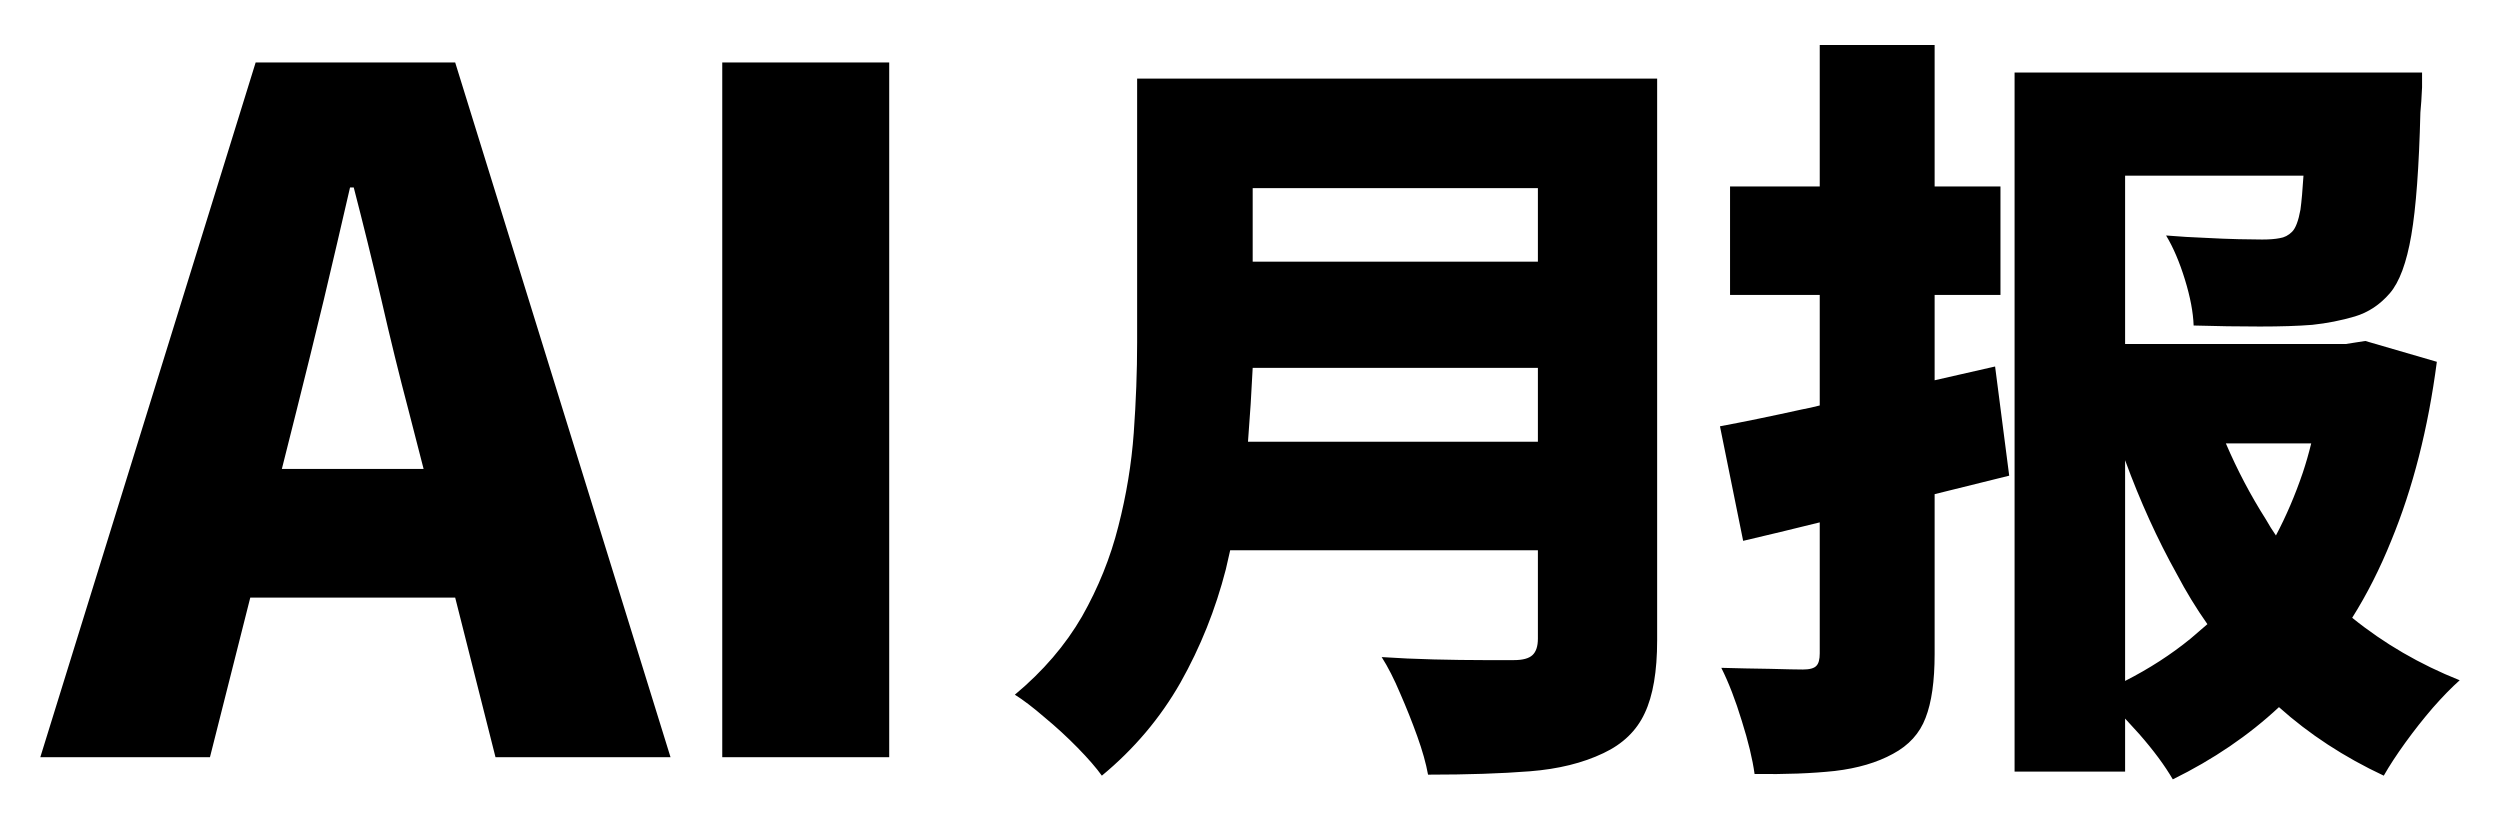
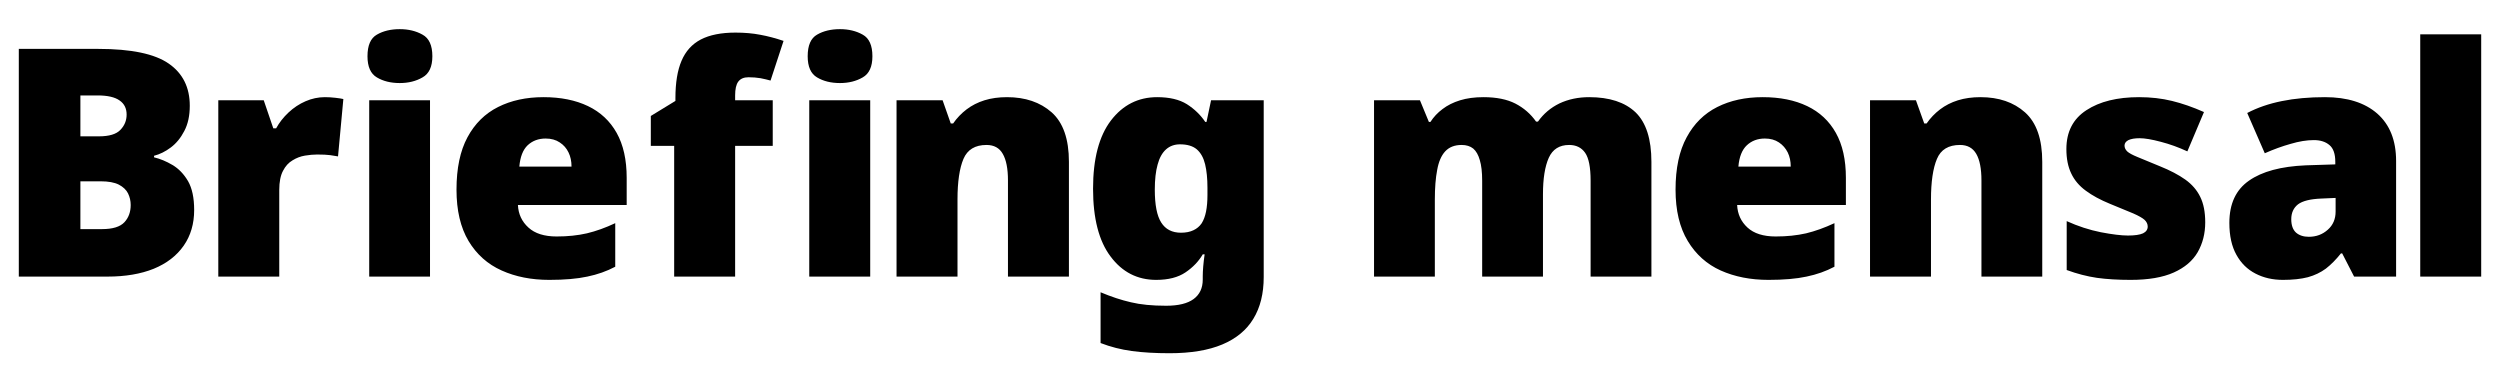
- <svg xmlns="http://www.w3.org/2000/svg" viewBox="0 -122.0 744.2 244.0">
-   <path id="accent" d="M62.5 103.4L12 103.4L76.1-103.4L135.5-103.4L199.6 103.4L147.5 103.4L135.5 55.9L74.5 55.9L62.5 103.4ZM83.9 17.6L126.1 17.6L121.6 0.1Q117.5-15.4 113.5-32.9Q109.4-50.4 105.3-66.2L105.3-66.2L104.2-66.2Q100.5-50.1 96.4-32.8Q92.2-15.4 88.3 0.1L88.3 0.1L83.9 17.6Z M264.7 103.4L215.0 103.4L215.0-103.4L264.7-103.4L264.7 103.4Z" />
-   <path id="ink" d="M338.5-20.0L338.5-98.6L493.3-98.6L493.3 68.6Q493.3 82.5 489.6 90.3Q486.0 98.1 477.3 102.2L477.3 102.2Q468.1 106.6 455.4 107.6Q442.7 108.6 425.1 108.6L425.1 108.6Q424.2 103.6 421.9 97.2Q419.6 90.8 416.8 84.4Q414.1 78.0 411.3 73.6L411.3 73.6Q418.7 74.1 426.8 74.3Q434.9 74.5 441.6 74.5L441.6 74.5L450.7 74.5Q454.6 74.5 456.2 73.0Q457.8 71.5 457.8 68.1L457.8 68.1L457.8 41.8L366.2 41.8Q365.5 44.8 364.9 47.5L364.9 47.5Q360.3 65.4 351.4 81.2Q342.4 97.0 328.0 108.9L328.0 108.9Q325.5 105.4 320.8 100.6Q316.1 95.8 310.9 91.5Q305.8 87.1 302.1 84.8L302.1 84.8Q314.7 74.3 322.1 61.5Q329.4 48.6 332.9 34.7Q336.5 20.7 337.5 6.8Q338.5-7.2 338.5-20.0L338.5-20.0ZM457.8-12.5L372.9-12.5Q372.4-1.9 371.5 9.5L371.5 9.5L457.8 9.5L457.8-12.5ZM457.8-66.0L372.9-66.0L372.9-44.1L457.8-44.1L457.8-66.0Z M599.7 107.7L599.7-100.4L721.0-100.4L721.0-96.0Q720.8-91.5 720.5-88.5L720.5-88.5Q719.9-64.2 717.8-52.0Q715.7-39.7 711.4-34.7Q707.0-29.6 701.0-27.8Q694.9-26.0 688.3-25.3L688.3-25.3Q682.1-24.8 672.7-24.8Q663.3-24.8 653.0-25.1L653.0-25.1Q652.8-31.0 650.4-38.8Q648.0-46.6 644.8-51.9L644.8-51.9Q650.9-51.4 656.4-51.2Q661.9-50.9 666.4-50.8Q670.9-50.7 673.4-50.7L673.4-50.7Q676.6-50.7 678.6-51.1Q680.7-51.4 682.3-53.0Q683.9-54.6 684.8-59.6L684.8-59.6Q685.3-63.3 685.7-69.7L685.7-69.7L632.6-69.7L632.6-19.6L698.3-19.6L704.1-20.5L725.4-14.3Q721.5 15.5 711.8 39.0L711.8 39.0Q706.8 51.4 700.2 61.9L700.2 61.9Q714.4 73.4 732.2 80.5L732.2 80.5Q728.6 83.7 724.2 88.7Q719.9 93.7 716.0 99.1Q712.1 104.5 709.6 108.9L709.6 108.9Q691.9 100.6 678.4 88.5L678.4 88.5Q664.9 101.1 646.8 110L646.8 110Q643.2 103.8 636.8 96.5L636.8 96.5Q634.7 94.2 632.6 91.9L632.6 91.9L632.6 107.7L599.7 107.7ZM518.9 39.0L512.0 4.9Q522.7 2.9 536.3-0.1L536.3-0.1Q539.0-0.6 541.7-1.3L541.7-1.3L541.7-34.2L515.0-34.2L515.0-66.5L541.7-66.5L541.7-108.6L575.9-108.6L575.9-66.5L595.5-66.5L595.5-34.2L575.9-34.2L575.9-8.8Q585.0-10.9 593.9-12.9L593.9-12.9L598.1 19.6Q587.1 22.3 575.9 25.1L575.9 25.1L575.9 72.7Q575.9 84.8 573.2 91.7Q570.6 98.6 563.5 102.4Q556.4 106.3 546.2 107.5Q536.0 108.6 522.3 108.4L522.3 108.4Q521.4 101.8 518.5 92.6Q515.7 83.4 512.4 76.8L512.4 76.8Q519.5 77.0 526.9 77.1Q534.2 77.3 536.7 77.3L536.7 77.3Q539.7 77.3 540.7 76.2Q541.7 75.2 541.7 72.5L541.7 72.5L541.7 33.5Q529.6 36.5 518.9 39.0L518.9 39.0ZM657.1 63.8L657.1 63.8Q652.1 56.7 648.0 48.9L648.0 48.9Q639.3 33.3 632.6 15.0L632.6 15.0L632.6 80.7Q643.4 75.2 652.1 68.1L652.1 68.1Q654.6 66.0 657.1 63.8ZM688.0 10.0L662.6 10.0Q667.7 21.9 674.5 32.6L674.5 32.6Q675.9 35.1 677.5 37.4L677.5 37.4Q682.1 28.7 685.5 18.7L685.5 18.7Q686.9 14.5 688.0 10.0L688.0 10.0Z" />
+ <svg xmlns="http://www.w3.org/2000/svg" viewBox="0 -122.0 1595.3 244.0">
+   <path id="accent" d="M1014.1-60.0L1014.1-60.0Q1033.5-60.0 1043.7-50.3Q1053.8-40.5 1053.8-18.7L1053.8-18.7L1053.8 54.5L1015.0 54.5L1015.0-6.7Q1015.0-19.5 1011.5-24.5Q1008.0-29.5 1001.3-29.5L1001.3-29.5Q992.0-29.5 988.3-21.3Q984.6-13.0 984.6 2.0L984.6 2.0L984.6 54.5L945.8 54.5L945.8-6.7Q945.8-14.9 944.3-19.8Q942.9-24.8 940.1-27.2Q937.2-29.5 932.7-29.5L932.7-29.5Q926.0-29.5 922.2-25.4Q918.5-21.4 917.1-13.6Q915.6-5.9 915.6 5.3L915.6 5.3L915.6 54.5L876.8 54.5L876.8-58.0L906.1-58.0L911.8-44.2L912.8-44.2Q915.8-48.9 920.5-52.4Q925.2-56.0 931.7-58.0Q938.2-60.0 946.6-60.0L946.6-60.0Q959.0-60.0 967.0-55.9Q975.1-51.7 980.2-44.4L980.2-44.4L981.4-44.4Q986.7-51.9 995.1-56.0Q1003.6-60.0 1014.1-60.0Z M1124.8-60.0L1124.8-60.0Q1141.3-60.0 1153.2-54.3Q1165.1-48.6 1171.5-37.2Q1177.9-25.8 1177.9-8.5L1177.9-8.5L1177.9 8.8L1108.5 8.8Q1108.9 17.5 1115.1 23.2Q1121.3 28.9 1133.1 28.9L1133.1 28.9Q1143.7 28.9 1152.5 26.9Q1161.2 24.8 1170.6 20.4L1170.6 20.4L1170.6 48.2Q1162.5 52.5 1152.8 54.5Q1143.1 56.6 1128.5 56.6L1128.5 56.6Q1111.4 56.6 1098.0 50.6Q1084.7 44.6 1077.0 31.8Q1069.2 18.9 1069.2-1.0L1069.2-1.0Q1069.2-21.4 1076.3-34.4Q1083.3-47.4 1095.8-53.7Q1108.3-60.0 1124.8-60.0ZM1126.2-33.6L1126.2-33.6Q1119.3-33.6 1114.7-29.3Q1110.1-25.0 1109.3-15.7L1109.3-15.7L1142.7-15.7Q1142.7-20.8 1140.8-24.7Q1138.8-28.7 1135.2-31.1Q1131.5-33.6 1126.2-33.6Z M1263.8-60.0L1263.8-60.0Q1281.3-60.0 1292.2-50.3Q1303.2-40.5 1303.2-18.7L1303.2-18.7L1303.2 54.5L1264.4 54.5L1264.4-6.9Q1264.4-18.1 1261.1-23.8Q1257.8-29.5 1250.7-29.5L1250.7-29.5Q1239.7-29.5 1236.0-20.6Q1232.2-11.6 1232.2 5.3L1232.2 5.3L1232.2 54.5L1193.3 54.5L1193.3-58.0L1222.6-58.0L1227.9-43.2L1229.4-43.2Q1233.0-48.4 1238.0-52.2Q1243.0-56.0 1249.4-58.0Q1255.8-60.0 1263.8-60.0Z M1407.2 19.9L1407.2 19.9Q1407.2 30.5 1402.4 38.9Q1397.6 47.2 1387.1 51.9Q1376.6 56.6 1359.6 56.6L1359.6 56.6Q1347.5 56.6 1338.1 55.3Q1328.6 53.9 1318.8 50.3L1318.8 50.3L1318.8 19.1Q1329.6 24.0 1340.6 26.2Q1351.6 28.3 1357.9 28.3L1357.9 28.3Q1364.4 28.3 1367.5 26.9Q1370.5 25.4 1370.5 22.6L1370.5 22.6Q1370.5 20.2 1368.5 18.3Q1366.5 16.5 1361.3 14.2Q1356.1 12.0 1346.5 8.1L1346.5 8.1Q1337.2 4.3 1331.0-0.3Q1324.7-4.9 1321.7-11.3Q1318.6-17.7 1318.6-26.9L1318.6-26.9Q1318.6-43.4 1331.4-51.7Q1344.1-60.0 1365.0-60.0L1365.0-60.0Q1376.2-60.0 1386.0-57.6Q1395.8-55.2 1406.4-50.5L1406.4-50.5L1395.8-25.4Q1387.4-29.3 1378.9-31.5Q1370.3-33.8 1365.3-33.8L1365.3-33.8Q1360.8-33.8 1358.2-32.6Q1355.7-31.3 1355.7-29.1L1355.7-29.1Q1355.7-27.1 1357.4-25.4Q1359.1-23.8 1364.0-21.8Q1368.9-19.7 1378.3-15.9L1378.3-15.9Q1388.0-12.0 1394.5-7.4Q1400.9-2.8 1404.0 3.6Q1407.2 10.0 1407.2 19.9Z M1483.6-60.0L1483.6-60.0Q1505.0-60.0 1517.0-49.5Q1529.0-38.9 1529.0-19.3L1529.0-19.3L1529.0 54.5L1502.2 54.5L1494.6 39.7L1493.8 39.7Q1489.1 45.6 1484.2 49.4Q1479.2 53.1 1472.7 54.9Q1466.1 56.6 1456.8 56.6L1456.8 56.6Q1447.0 56.6 1439.3 52.6Q1431.5 48.6 1427.1 40.6Q1422.6 32.6 1422.6 20.2L1422.6 20.2Q1422.6 2.0 1435.1-6.7Q1447.6-15.5 1471.4-16.5L1471.4-16.5L1490.2-17.1L1490.2-18.7Q1490.2-26.3 1486.5-29.4Q1482.8-32.6 1476.5-32.6L1476.5-32.6Q1469.8-32.6 1461.7-30.2Q1453.5-27.9 1445.2-24.2L1445.2-24.2L1434.0-49.9Q1443.7-55.0 1456.1-57.5Q1468.4-60.0 1483.6-60.0ZM1490.4 4.3L1481.4 4.7Q1470.8 5.1 1466.4 8.4Q1462.1 11.8 1462.1 17.9L1462.1 17.9Q1462.1 23.6 1465.1 26.4Q1468.2 29.1 1473.3 29.1L1473.3 29.1Q1480.4 29.1 1485.4 24.6Q1490.4 20.2 1490.4 13.0L1490.4 13.0L1490.4 4.3Z M1583.3-100.1L1583.3 54.5L1544.4 54.5L1544.4-100.1L1583.3-100.1Z" />
+   <path id="ink" d="M12-90.8L62.7-90.8Q94.2-90.8 107.7-81.4Q121.1-72.1 121.1-54.5L121.1-54.5Q121.1-45.0 117.6-38.4Q114.2-31.8 109.0-27.9Q103.8-24.0 98.3-22.6L98.3-22.6L98.3-21.6Q104.2-20.2 110.1-16.7Q116.0-13.2 120.0-6.4Q123.9 0.4 123.9 12.0L123.9 12.0Q123.9 25.2 117.2 34.8Q110.5 44.4 98.1 49.5Q85.7 54.5 68.6 54.5L68.6 54.5L12 54.5L12-90.8ZM51.3-35.0L63.1-35.0Q72.9-35.0 76.8-39.1Q80.8-43.2 80.8-48.9L80.8-48.9Q80.8-54.8 76.3-57.9Q71.8-61.1 62.3-61.1L62.3-61.1L51.3-61.1L51.3-35.0ZM64.3-6.3L51.3-6.3L51.3 24.2L65.1 24.2Q75.3 24.2 79.4 19.8Q83.4 15.5 83.4 8.8L83.4 8.8Q83.4 4.9 81.7 1.4Q80.0-2.0 75.8-4.2Q71.6-6.3 64.3-6.3L64.3-6.3Z M207.3-60.0L207.3-60.0Q210.6-60.0 214.0-59.6Q217.5-59.2 219.1-58.8L219.1-58.8L215.7-22.2Q213.6-22.6 210.7-23.0Q207.7-23.4 202.4-23.4L202.4-23.4Q198.8-23.4 194.6-22.7Q190.4-22.0 186.7-19.7Q182.9-17.5 180.6-13.0Q178.2-8.5 178.2-0.8L178.2-0.8L178.2 54.5L139.3 54.5L139.3-58.0L168.3-58.0L174.4-40.1L176.2-40.1Q179.2-45.6 184.1-50.2Q189.0-54.8 195.0-57.4Q201.0-60.0 207.3-60.0Z M235.6-58.0L274.4-58.0L274.4 54.5L235.6 54.5L235.6-58.0ZM255.1-103.4L255.1-103.4Q263.4-103.4 269.6-99.9Q275.9-96.5 275.9-86.1L275.9-86.1Q275.9-76.1 269.6-72.6Q263.4-69.0 255.1-69.0L255.1-69.0Q246.5-69.0 240.5-72.6Q234.5-76.1 234.5-86.1L234.5-86.1Q234.5-96.5 240.5-99.9Q246.5-103.4 255.1-103.4Z M346.8-60.0L346.8-60.0Q363.3-60.0 375.2-54.3Q387.1-48.6 393.5-37.2Q399.9-25.8 399.9-8.5L399.9-8.5L399.9 8.8L330.5 8.8Q330.9 17.5 337.2 23.2Q343.4 28.9 355.2 28.9L355.2 28.9Q365.8 28.9 374.5 26.9Q383.3 24.8 392.6 20.4L392.6 20.4L392.6 48.2Q384.5 52.5 374.8 54.5Q365.1 56.6 350.5 56.6L350.5 56.6Q333.4 56.6 320.1 50.6Q306.7 44.6 299.0 31.8Q291.3 18.9 291.3-1.0L291.3-1.0Q291.3-21.4 298.3-34.4Q305.3-47.4 317.8-53.7Q330.3-60.0 346.8-60.0ZM348.2-33.6L348.2-33.6Q341.3-33.6 336.7-29.3Q332.2-25.0 331.4-15.7L331.4-15.7L364.7-15.7Q364.7-20.8 362.8-24.7Q360.9-28.7 357.2-31.1Q353.5-33.6 348.2-33.6Z M493.1-58.0L493.1-28.9L469.1-28.9L469.1 54.5L430.2 54.5L430.2-28.9L415.3-28.9L415.3-48.0L431.0-57.6L431.0-59.4Q431.0-74.1 434.9-83.2Q438.8-92.4 447.2-96.8Q455.7-101.2 469.3-101.2L469.3-101.2Q478.0-101.2 485.2-99.8Q492.3-98.5 500.0-95.9L500.0-95.9L491.7-70.6Q488.8-71.4 485.3-72.1Q481.7-72.7 477.6-72.7L477.6-72.7Q473.2-72.7 471.1-69.9Q469.1-67.2 469.1-61.1L469.1-61.1L469.1-58.0L493.1-58.0Z M516.4-58.0L555.3-58.0L555.3 54.5L516.4 54.5L516.4-58.0ZM536.0-103.4L536.0-103.4Q544.3-103.4 550.5-99.9Q556.7-96.5 556.7-86.1L556.7-86.1Q556.7-76.1 550.5-72.6Q544.3-69.0 536.0-69.0L536.0-69.0Q527.4-69.0 521.4-72.6Q515.4-76.1 515.4-86.1L515.4-86.1Q515.4-96.5 521.4-99.9Q527.4-103.4 536.0-103.4Z M642.6-60.0L642.6-60.0Q660.1-60.0 671.1-50.3Q682.1-40.5 682.1-18.7L682.1-18.7L682.1 54.5L643.2 54.5L643.2-6.9Q643.2-18.1 639.9-23.8Q636.7-29.5 629.5-29.5L629.5-29.5Q618.6-29.5 614.8-20.6Q611.0-11.6 611.0 5.3L611.0 5.3L611.0 54.5L572.1 54.5L572.1-58.0L601.5-58.0L606.7-43.2L608.2-43.2Q611.8-48.4 616.8-52.2Q621.8-56.0 628.2-58.0Q634.6-60.0 642.6-60.0Z M738.4-60.0L738.4-60.0Q750.2-60.0 757.4-55.5Q764.6-50.9 769.1-44.2L769.1-44.2L769.9-44.2L772.8-58.0L806.4-58.0L806.4 54.8Q806.4 70.6 799.8 81.4Q793.3 92.2 780.0 97.8Q766.7 103.4 746.3 103.4L746.3 103.4Q732.7 103.4 722.3 102.0Q711.9 100.6 702.3 96.9L702.3 96.9L702.3 64.5Q712.5 68.8 721.7 70.9Q730.8 73.1 744.1 73.1L744.1 73.1Q755.9 73.1 761.7 68.8Q767.5 64.5 767.5 56.4L767.5 56.4L767.5 54.3Q767.5 51.7 767.8 48.0Q768.1 44.4 768.7 40.3L768.7 40.3L767.5 40.3Q763.6 47.0 756.5 51.8Q749.4 56.6 737.8 56.6L737.8 56.6Q719.8 56.6 708.7 41.7Q697.5 26.9 697.5-1.6L697.5-1.6Q697.5-30.1 708.9-45.1Q720.3-60.0 738.4-60.0ZM753.0-29.9L753.0-29.9Q747.7-29.9 744.1-26.7Q740.4-23.4 738.7-17.0Q736.9-10.6 736.9-1.0L736.9-1.0Q736.9 13.6 741.0 20.0Q745.1 26.5 753.6 26.5L753.6 26.5Q758.3 26.5 761.6 24.9Q764.8 23.4 766.8 20.5Q768.7 17.5 769.6 13.0Q770.5 8.5 770.5 2.4L770.5 2.4L770.5-2.2Q770.5-11.0 769.0-17.2Q767.5-23.4 763.7-26.7Q759.9-29.9 753.0-29.9Z" />
</svg>
